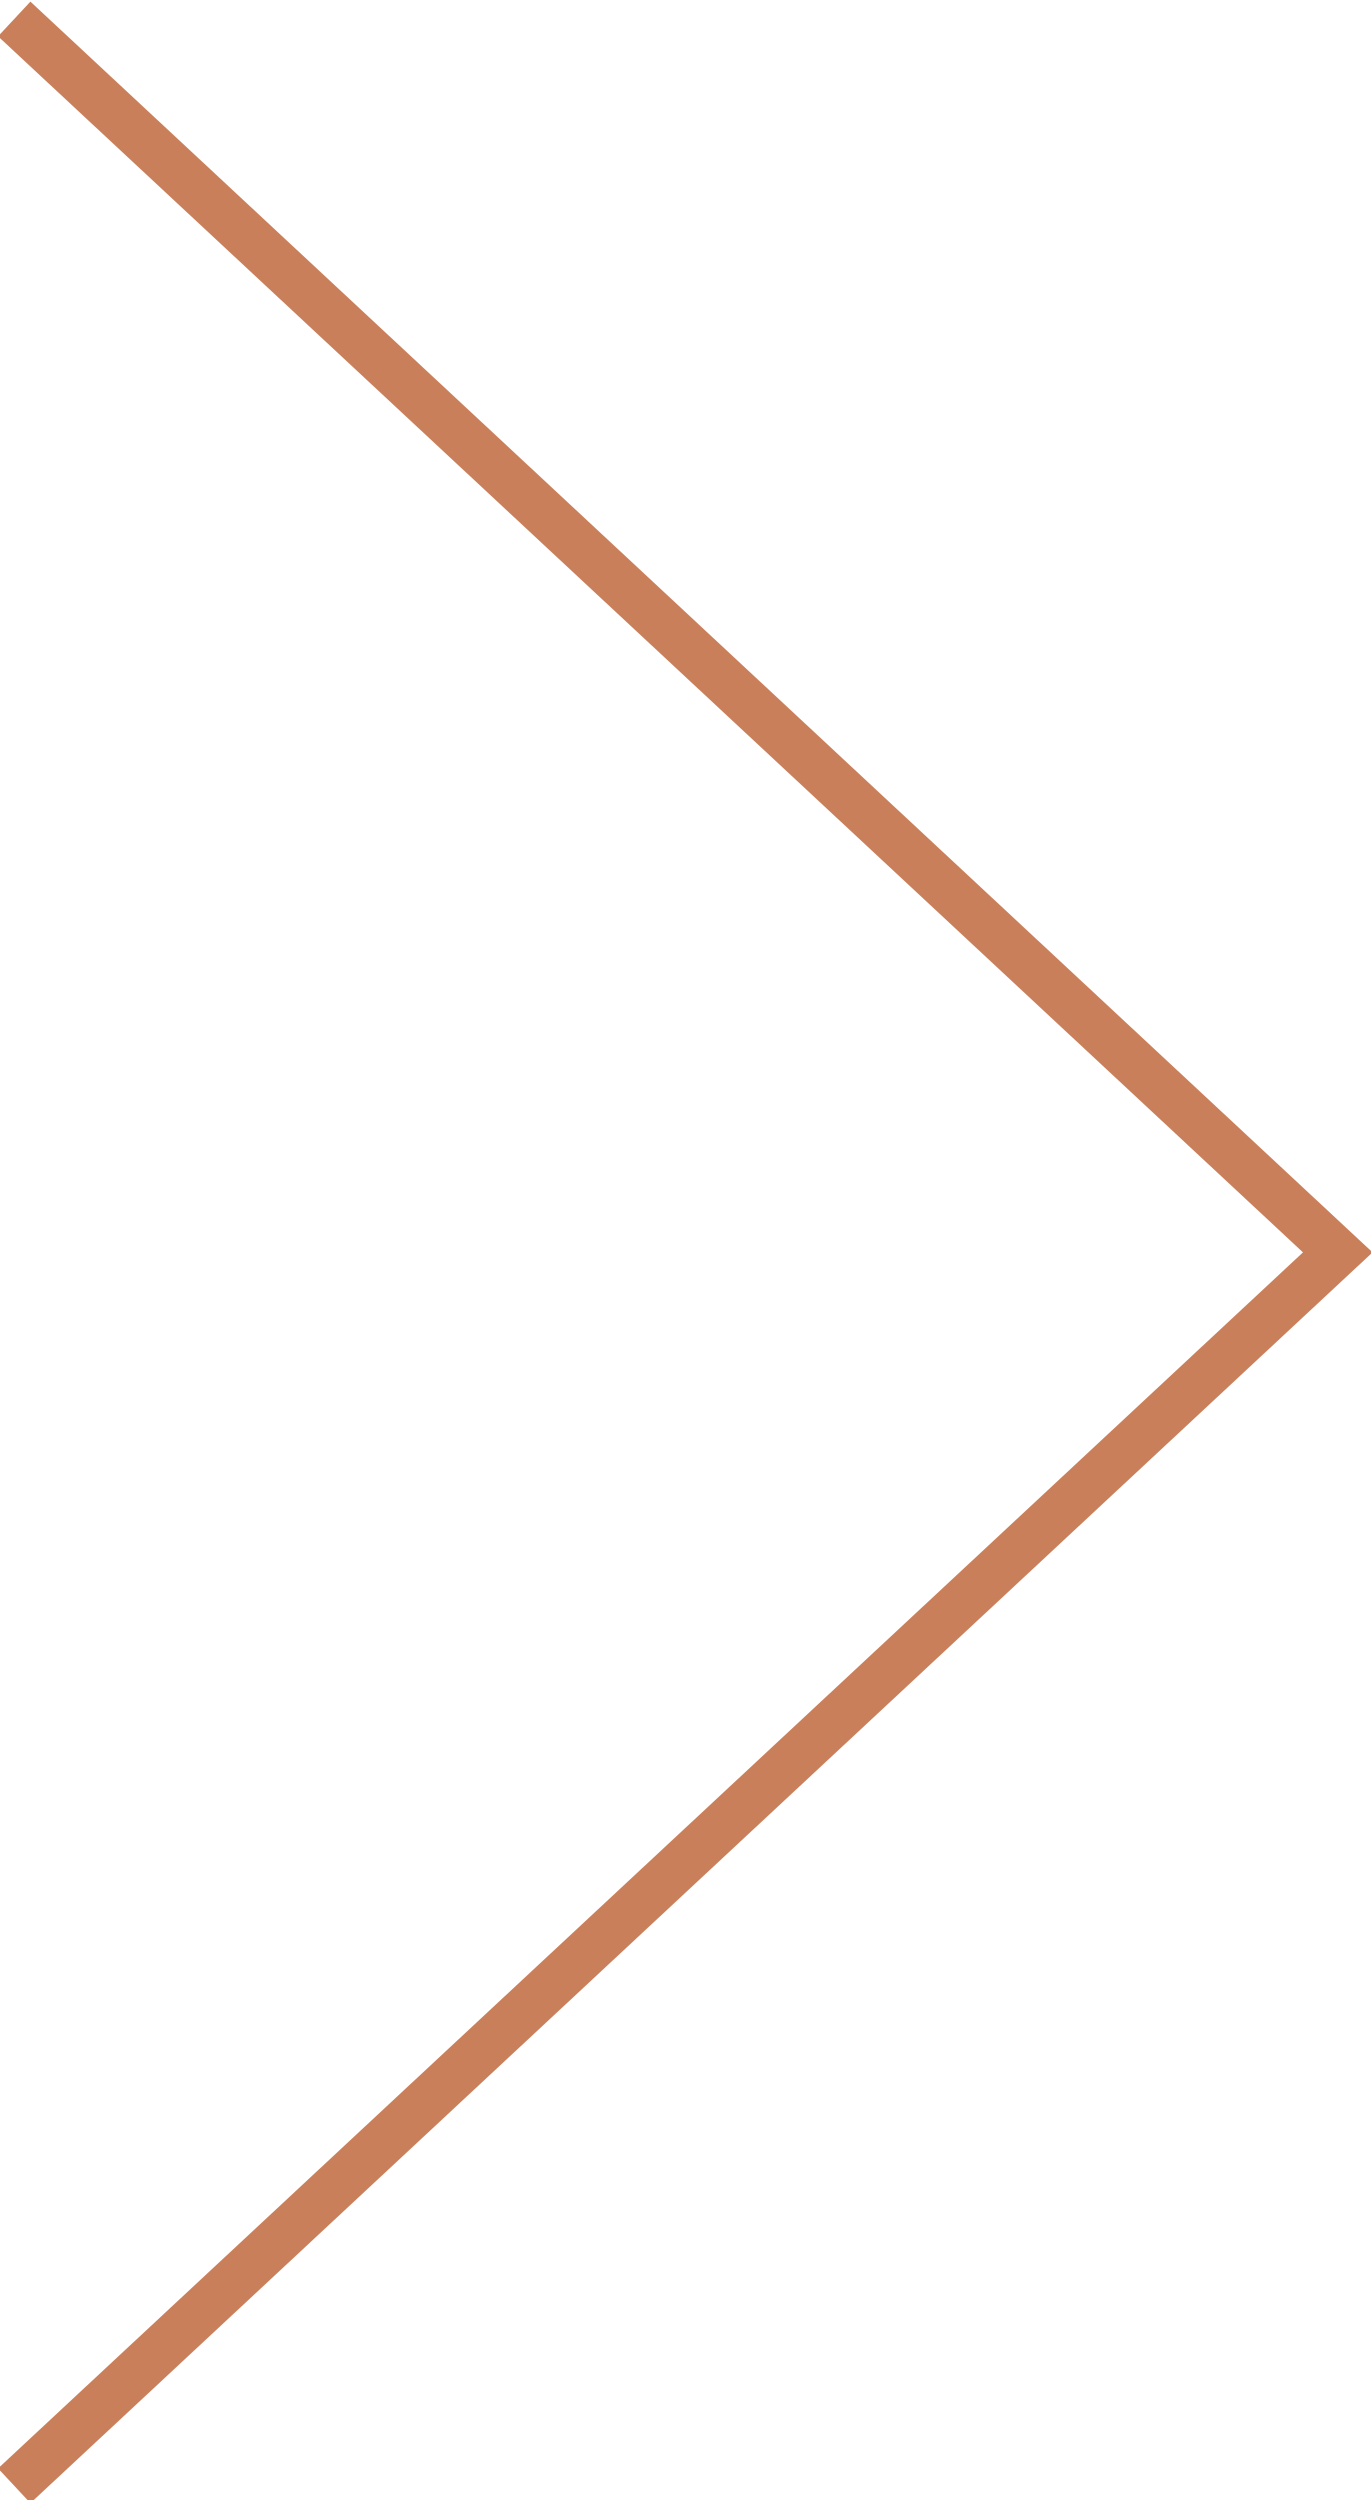
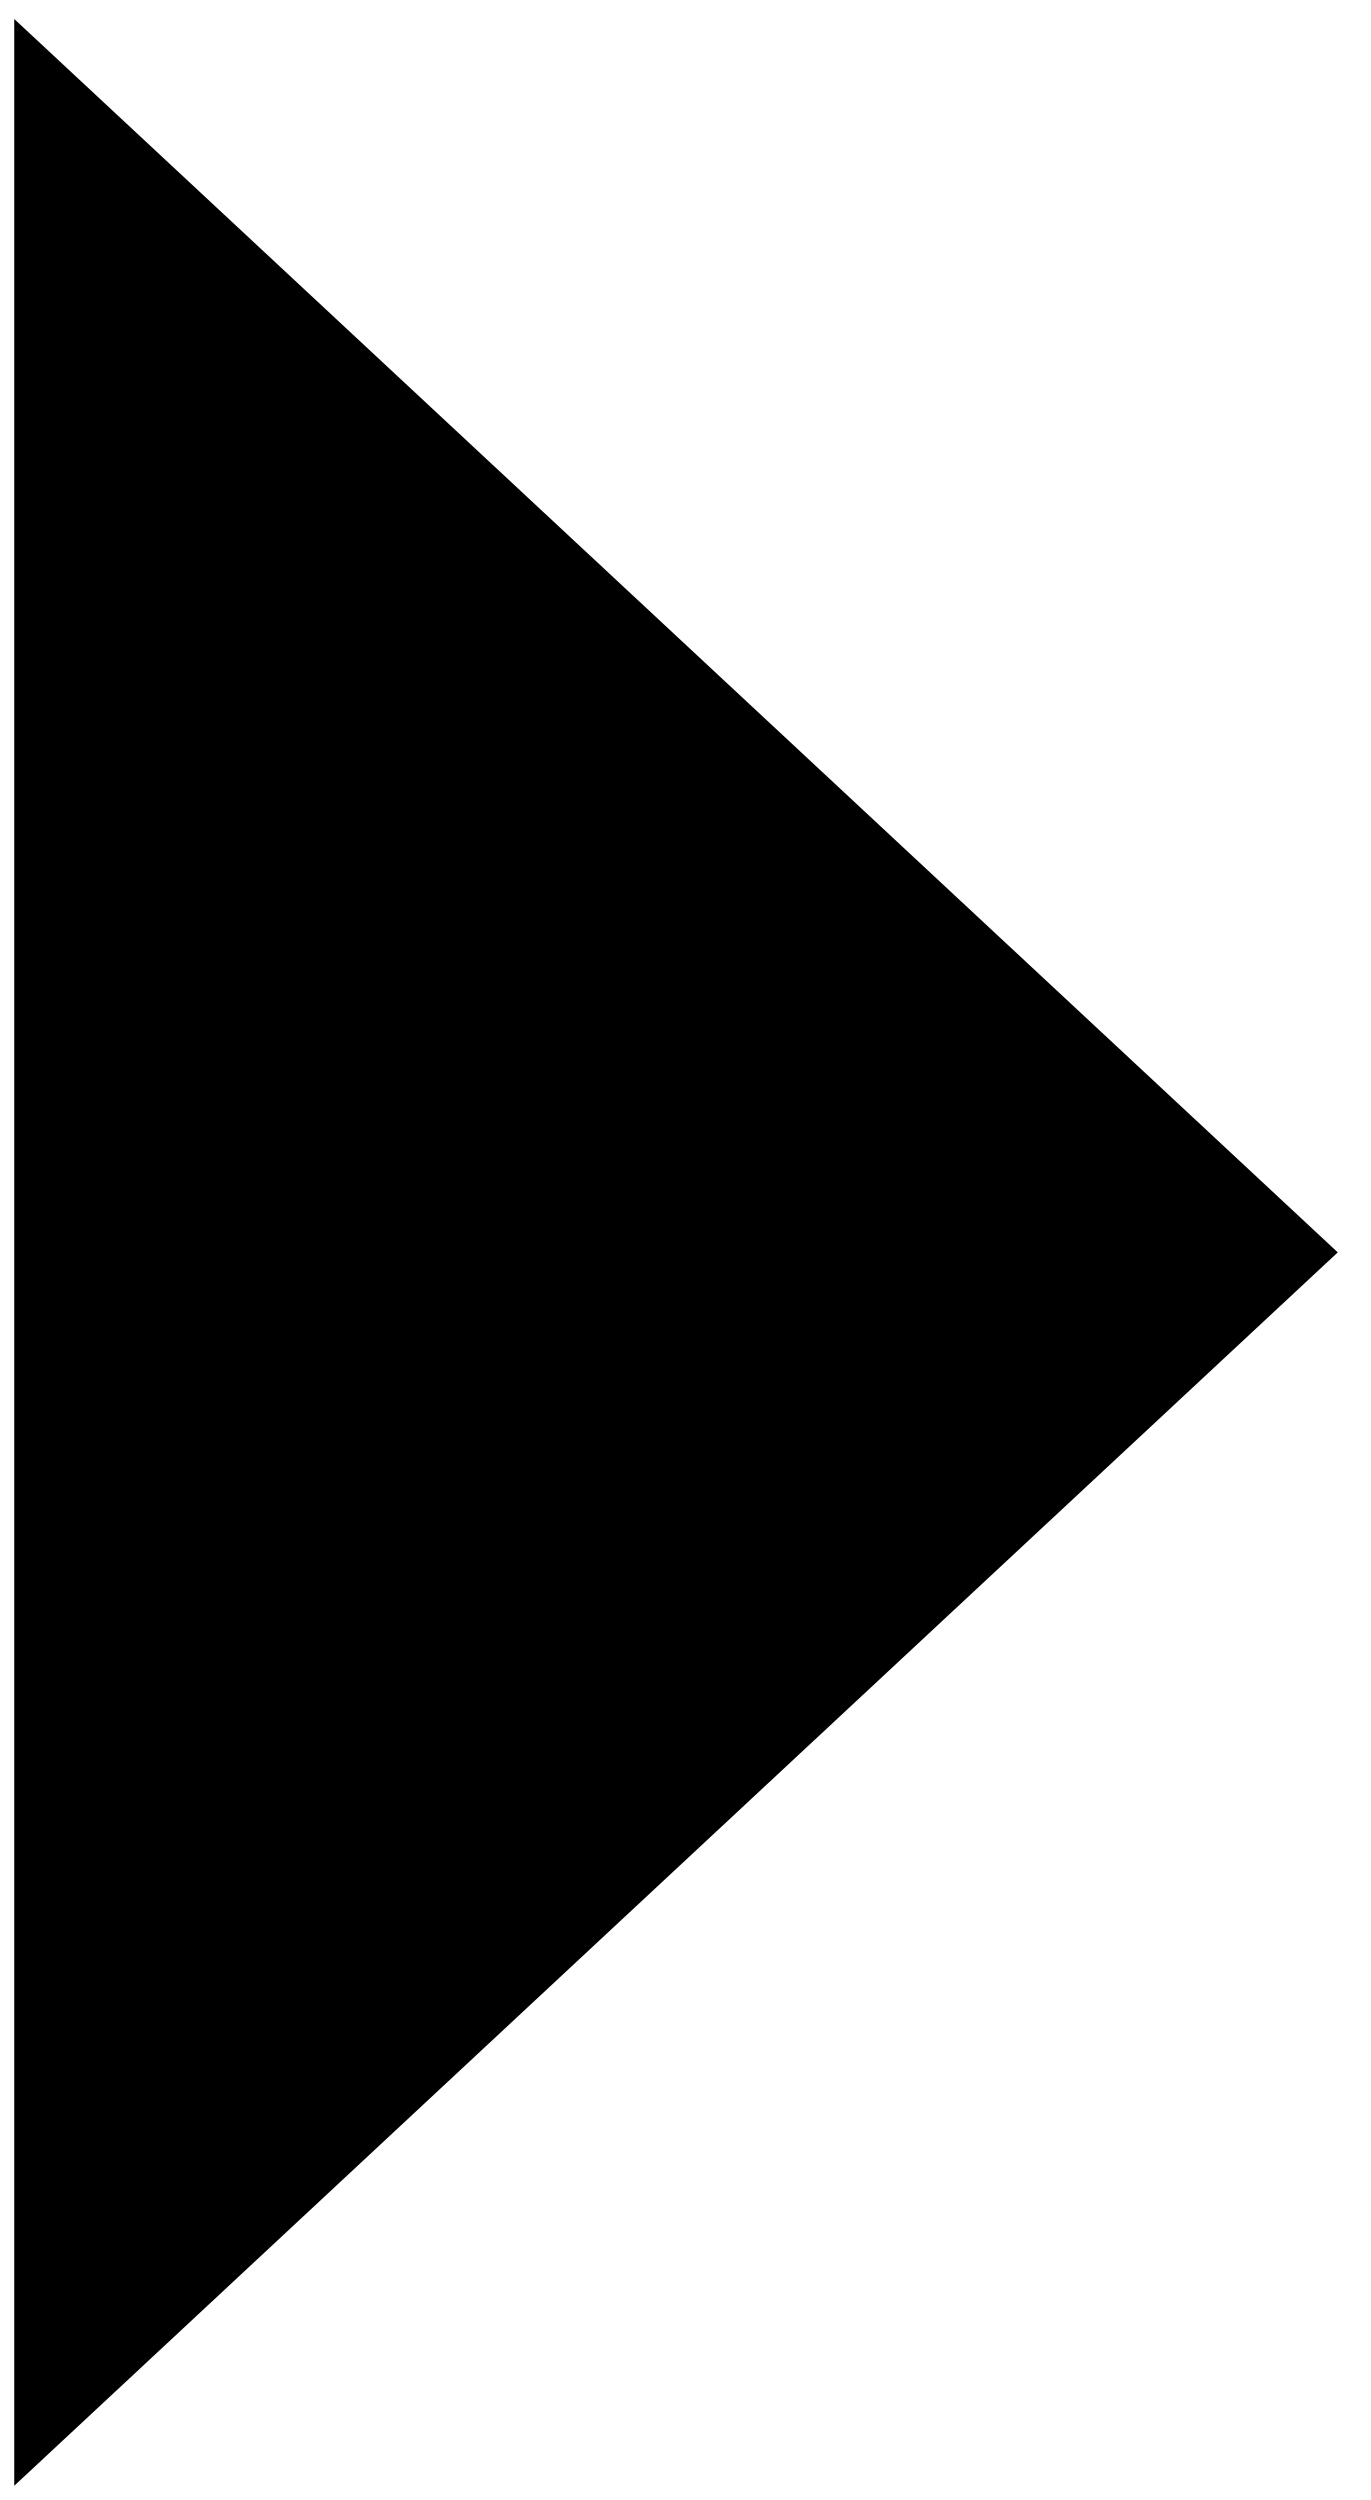
- <svg xmlns="http://www.w3.org/2000/svg" version="1.1" id="Layer_1" x="0px" y="0px" viewBox="0 0 28.9 52.7" style="enable-background:new 0 0 28.9 52.7;" xml:space="preserve">
+ <svg xmlns="http://www.w3.org/2000/svg" version="1.1" id="arrow" x="0px" y="0px" viewBox="0 0 28.9 52.7" style="enable-background:new 0 0 28.9 52.7;" xml:space="preserve">
  <style type="text/css">
- 	.st0{fill:none;stroke:#C97F5A;stroke-miterlimit:10;}
+ 	
</style>
-   <polyline class="st0" points="0.3,0.4 28.2,26.4 0.3,52.4 " />
+   <polyline class="arrow-st0" points="0.3,0.4 28.2,26.4 0.3,52.4 " />
</svg>
